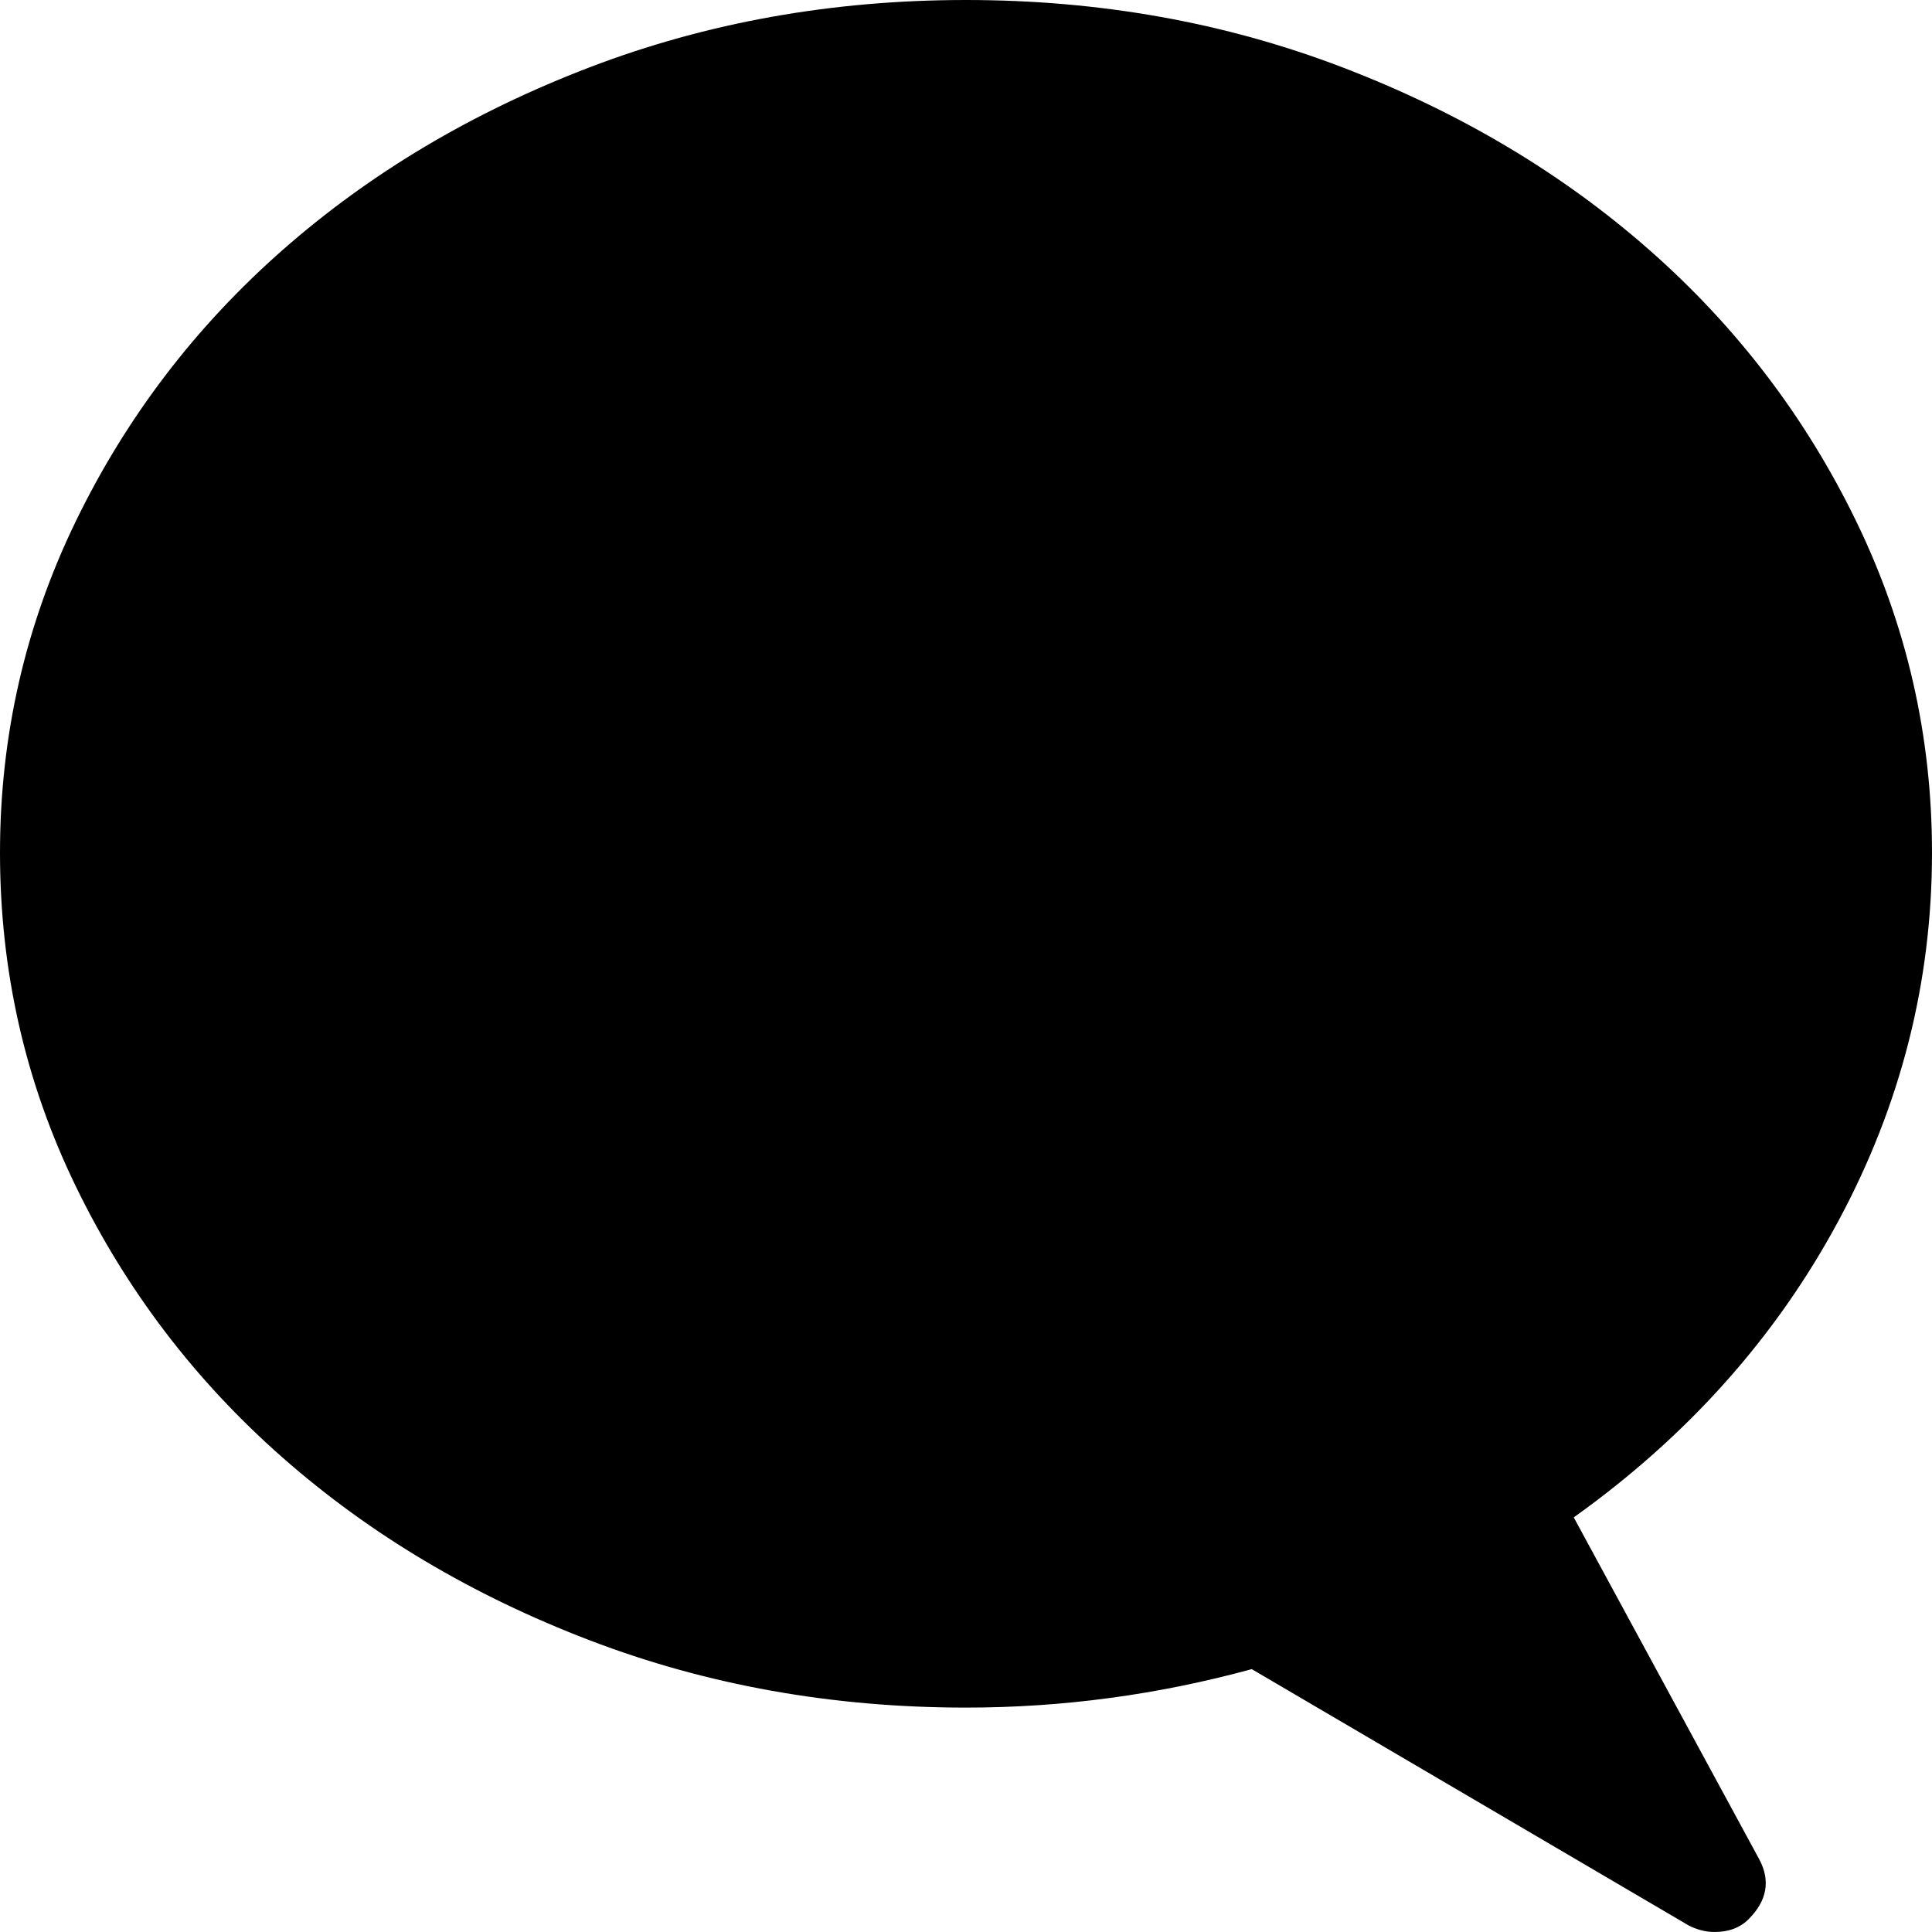
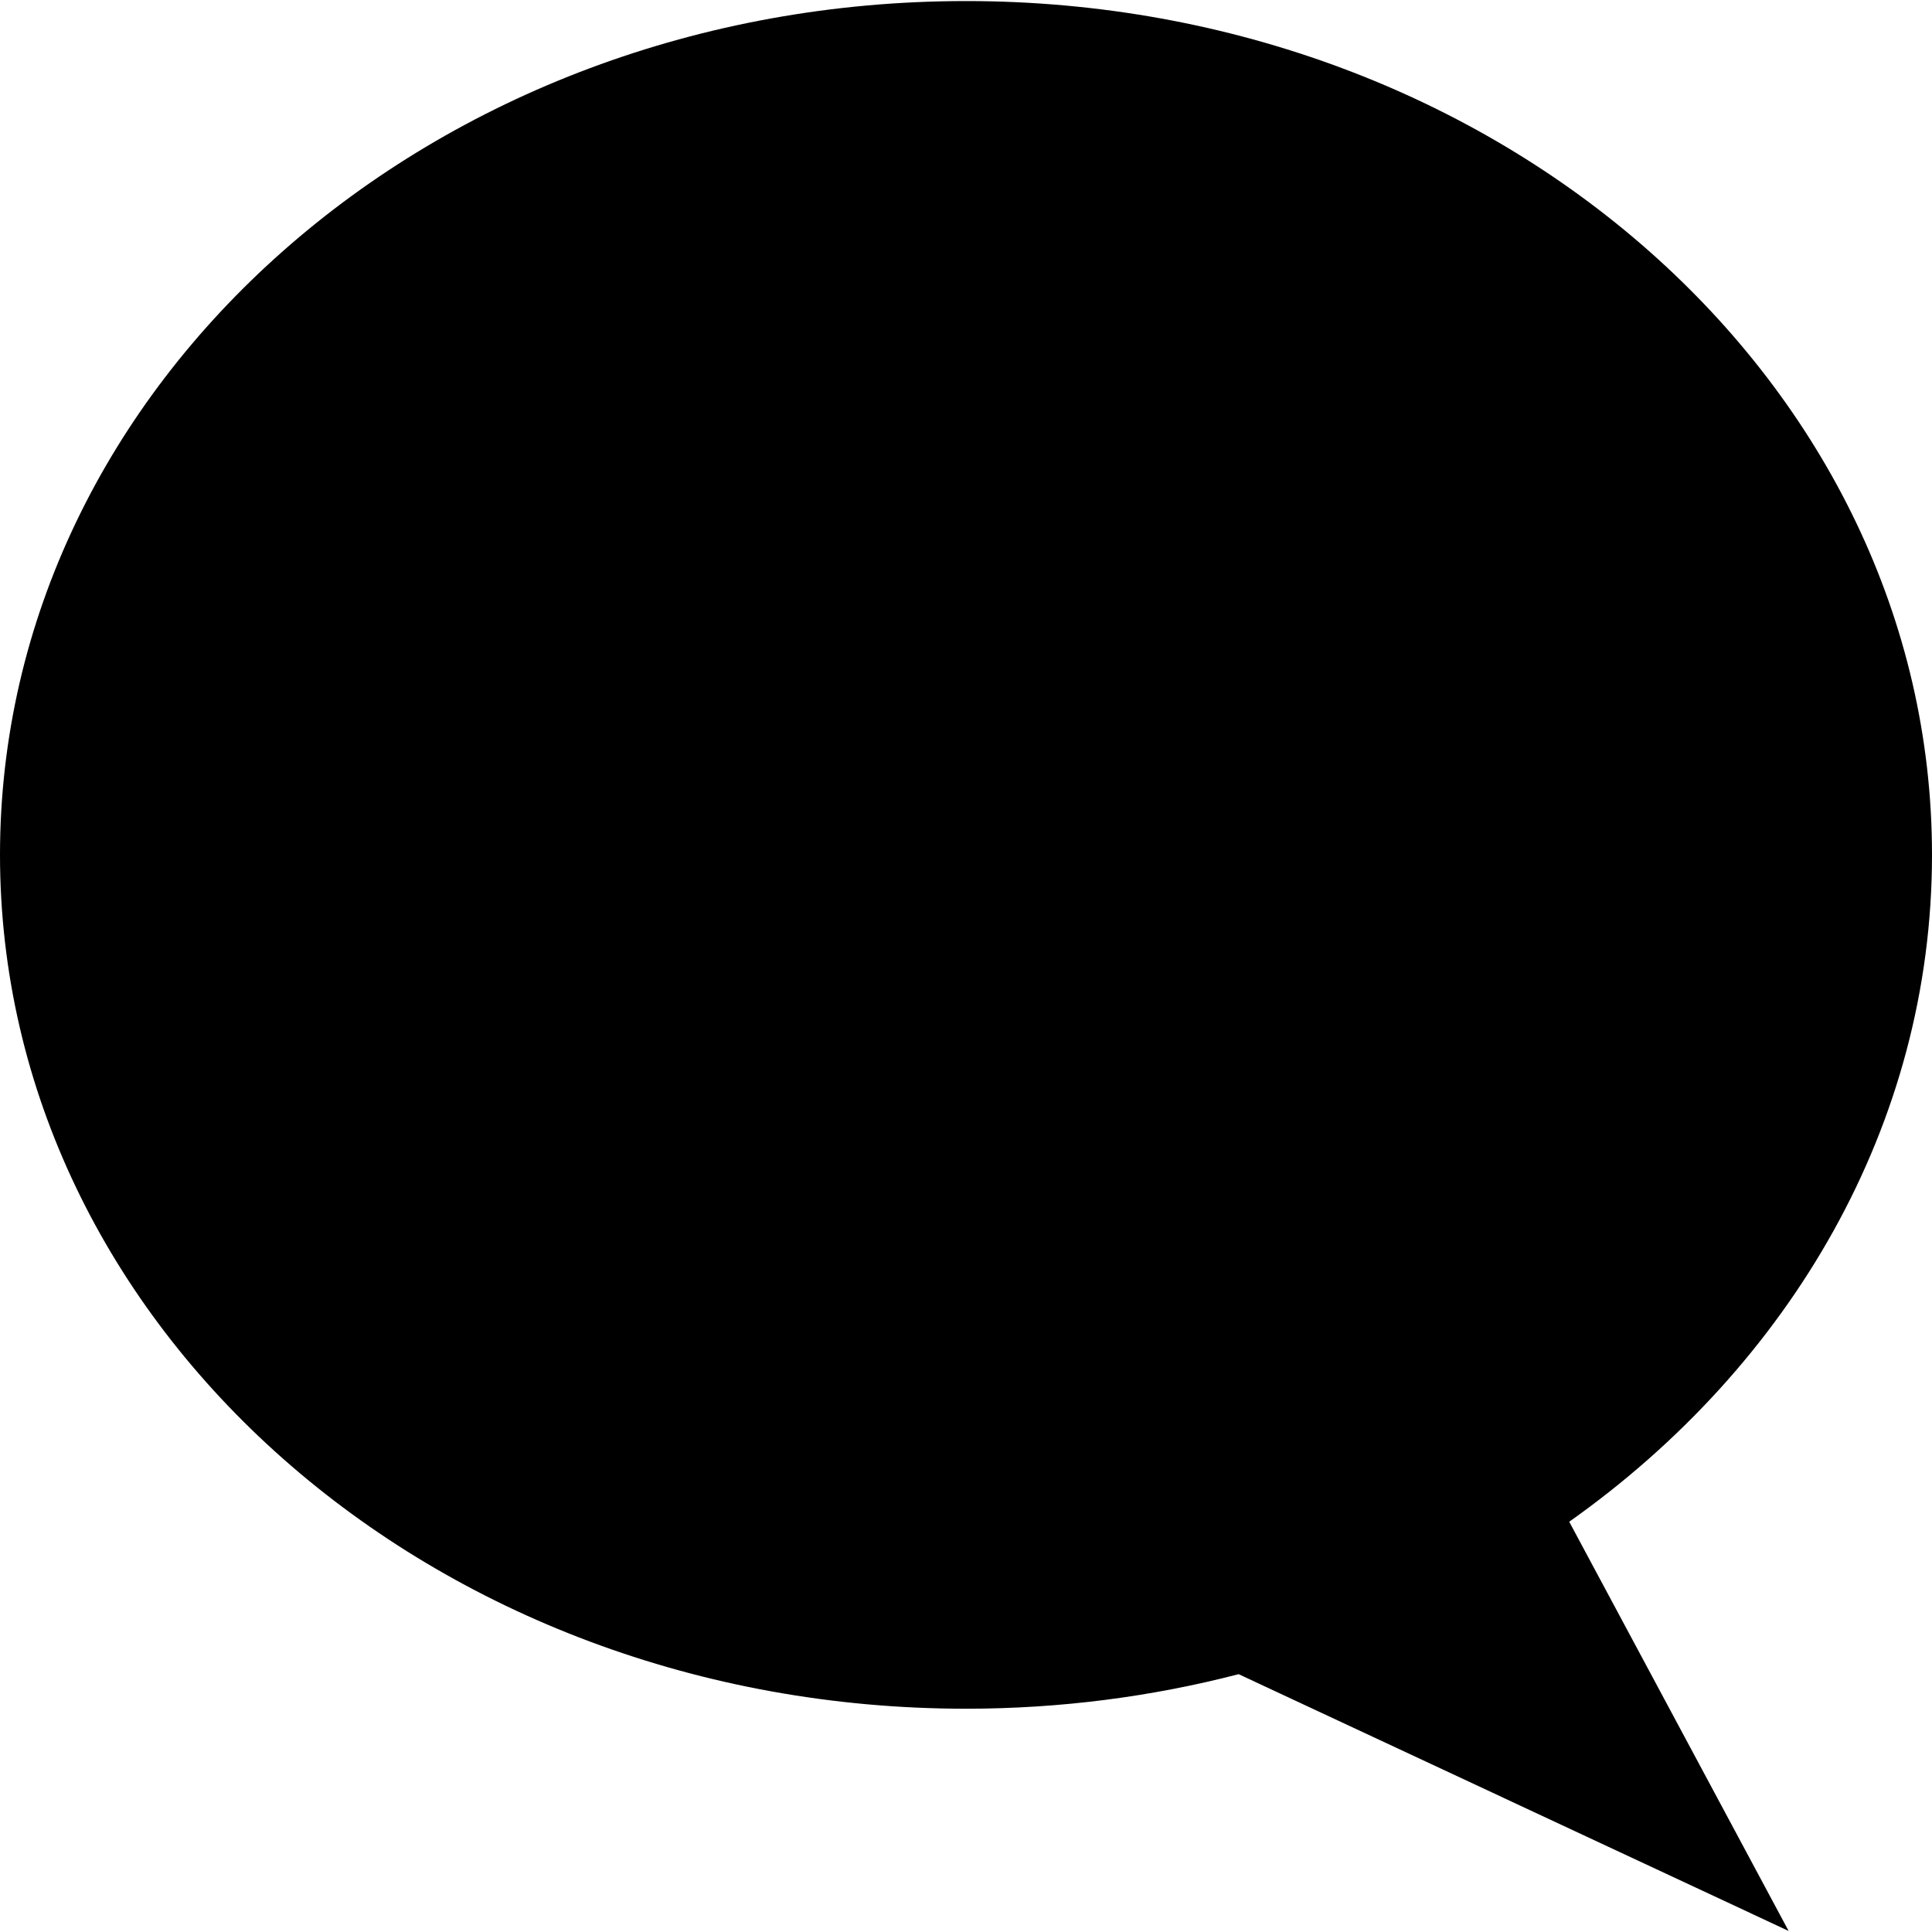
<svg xmlns="http://www.w3.org/2000/svg" width="512" height="512" id="svg2" version="1.0">
  <defs id="defs4" />
  <g id="layer1" transform="translate(-374.2178,-62.23637)">
-     <g id="g7127" transform="matrix(0.5651214,0,0,-0.5663717,347.6572,488.1479)">
-       <path id="path7129" d="m 872,-118 c 5.333,-10 3.667,-19.333 -5,-28 -4,-4 -9.333,-6 -16,-6 -4,0 -8,1 -12,3 L 634,-29 c -44,-12 -88.667,-18 -134,-18 -62.667,0 -121.5,10.5 -176.5,31.5 -55,21 -103,49.5 -144,85.5 -41,36 -73.333,78.333 -97,127 C 58.833,245.667 47,297.667 47,353 c 0,54.667 11.833,106.333 35.5,155 23.667,48.667 56,91 97,127 41,36 89,64.5 144,85.5 55,21 113.833,31.5 176.5,31.5 62.667,0 121.5,-10.5 176.5,-31.5 55,-21 103,-49.5 144,-85.5 41,-36 73.333,-78.333 97,-127 C 941.167,459.333 953,407.666 953,353 953,292.333 938.333,234.833 909,180.5 879.665,126.167 838.332,80 785,42 z" style="fill:currentColor" />
-     </g>
+     <path style="fill:#000000;fill-opacity:1;stroke:none" d="m 630.218,62.517 c -141.387,0 -256,101.29 -256,226.258 0,124.968 114.613,226.289 256,226.289 25.097,0 49.334,-3.207 72.253,-9.156 L 848.223,573.956 790.078,465.514 c 58.604,-41.466 96.14,-105.228 96.14,-176.74 0,-124.968 -114.613,-226.258 -256,-226.258 z" id="rect3002" />
  </g>
</svg>
